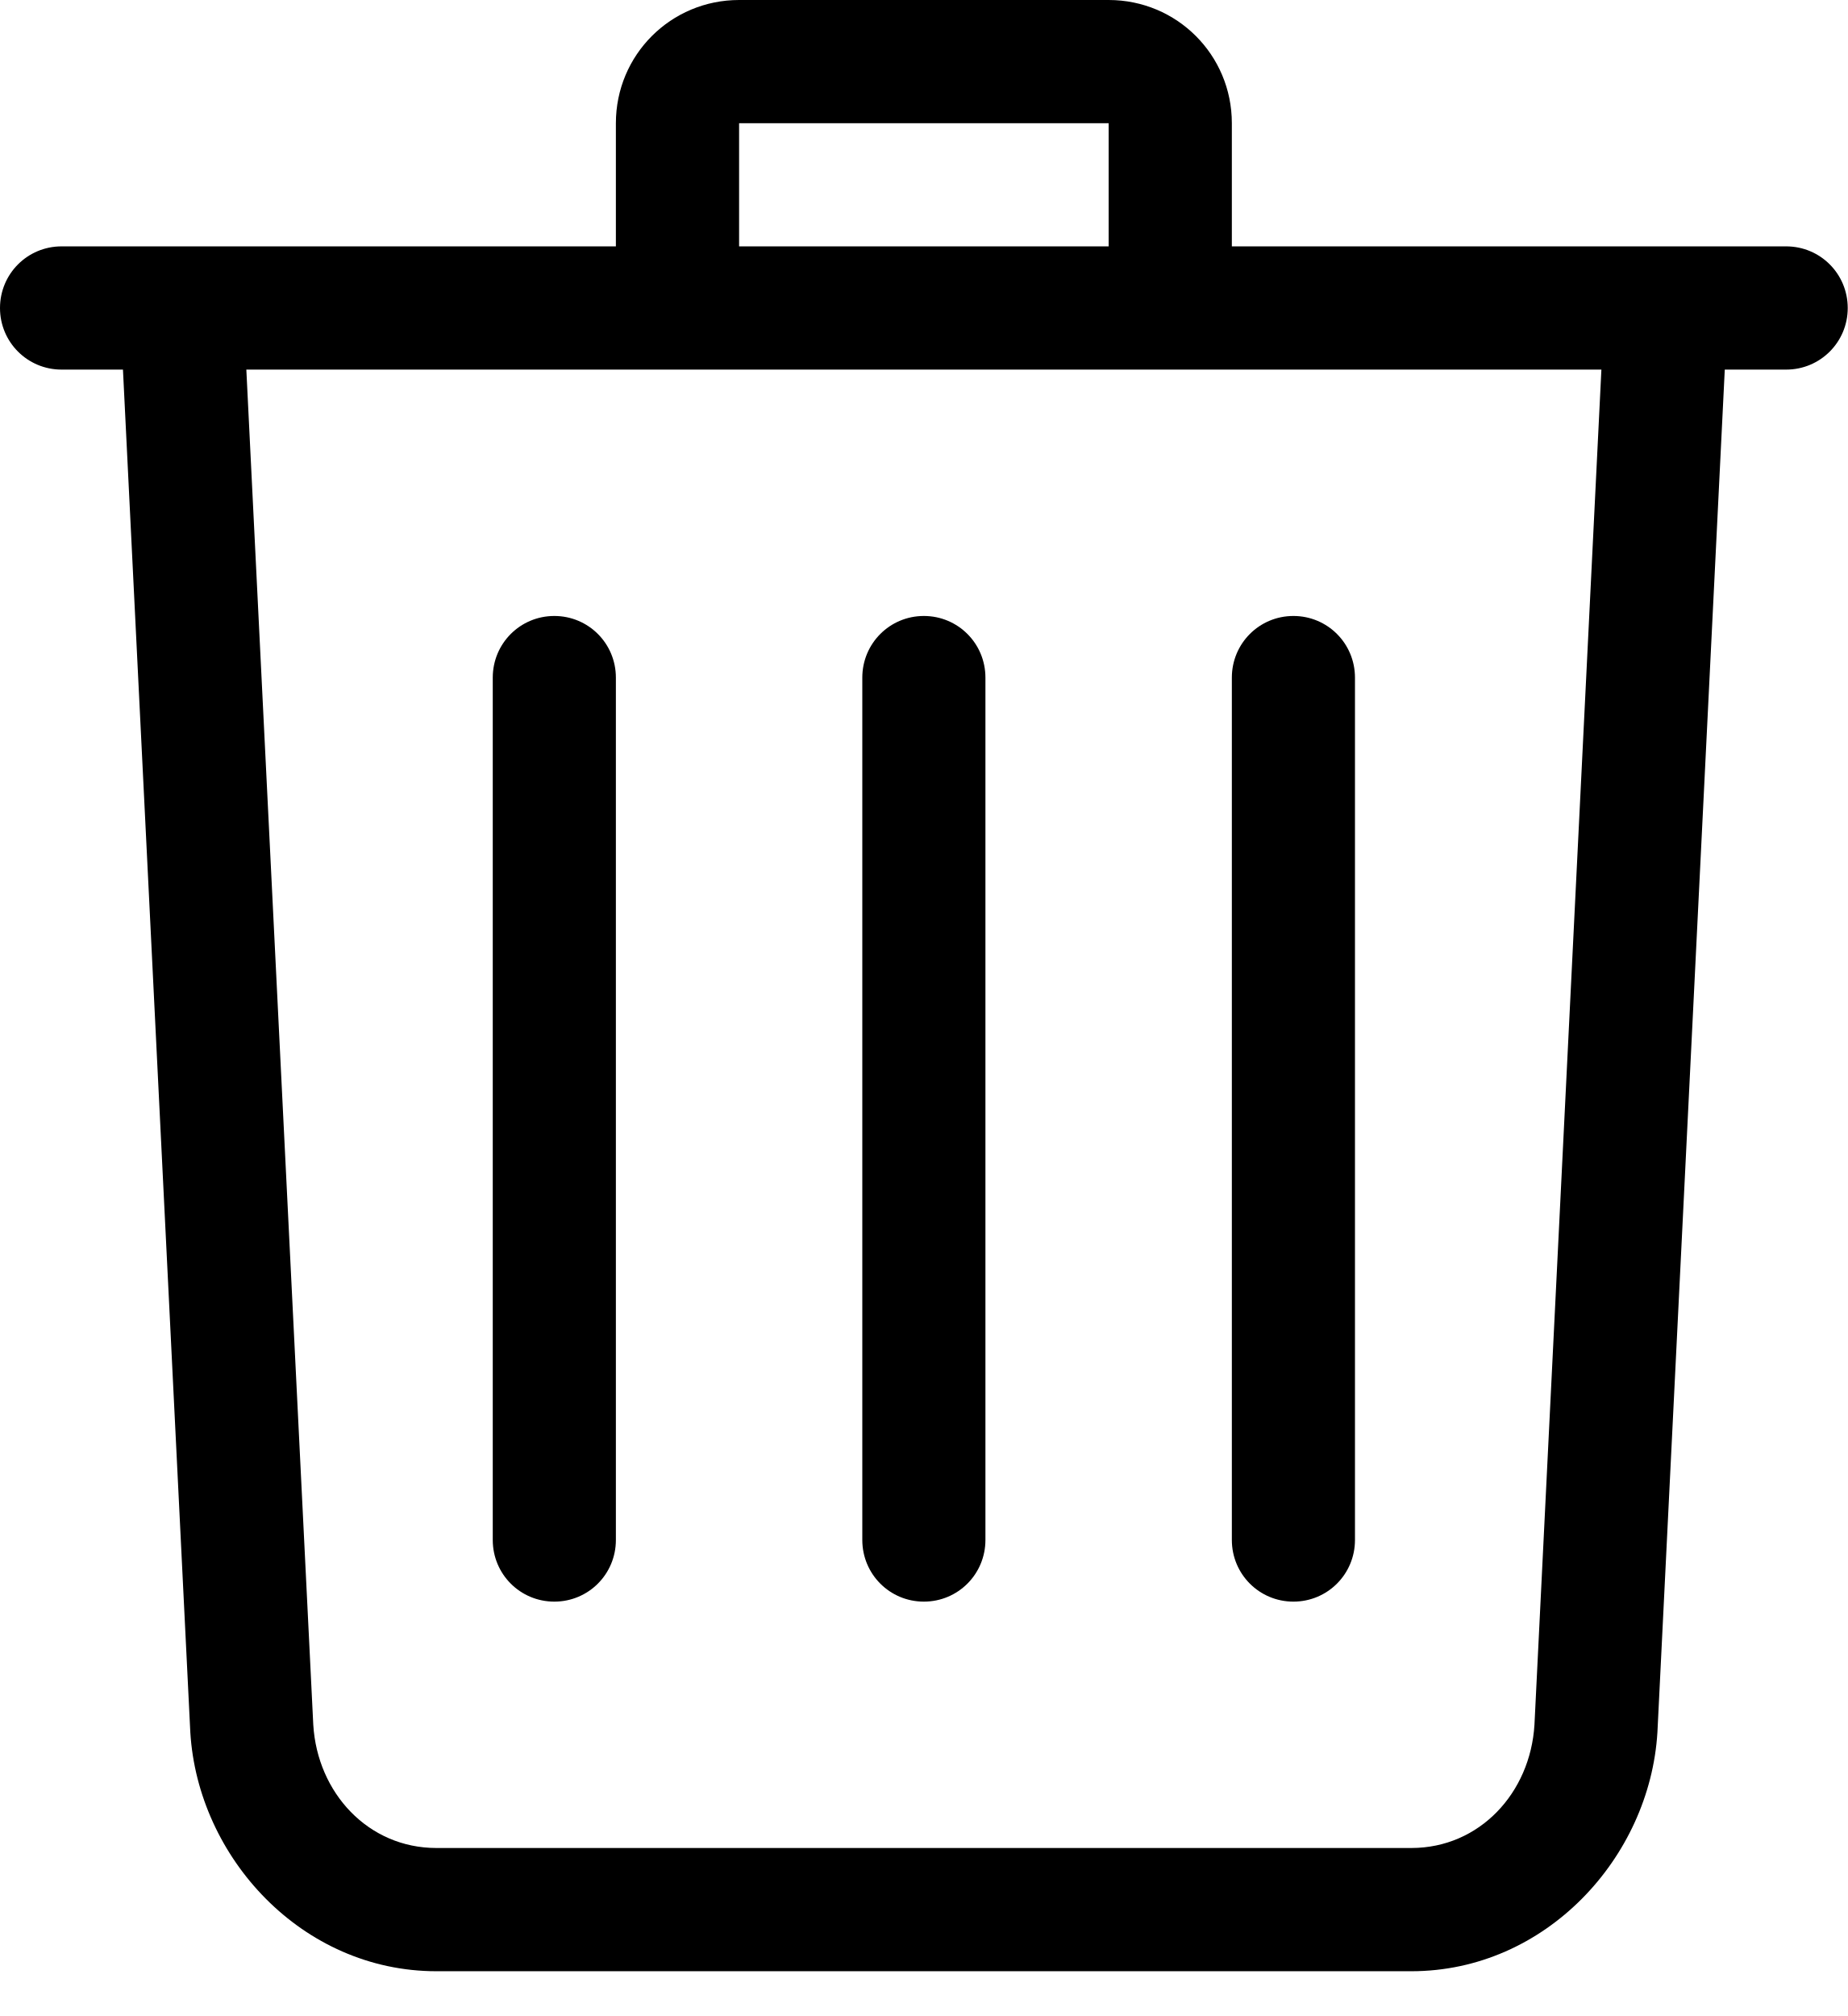
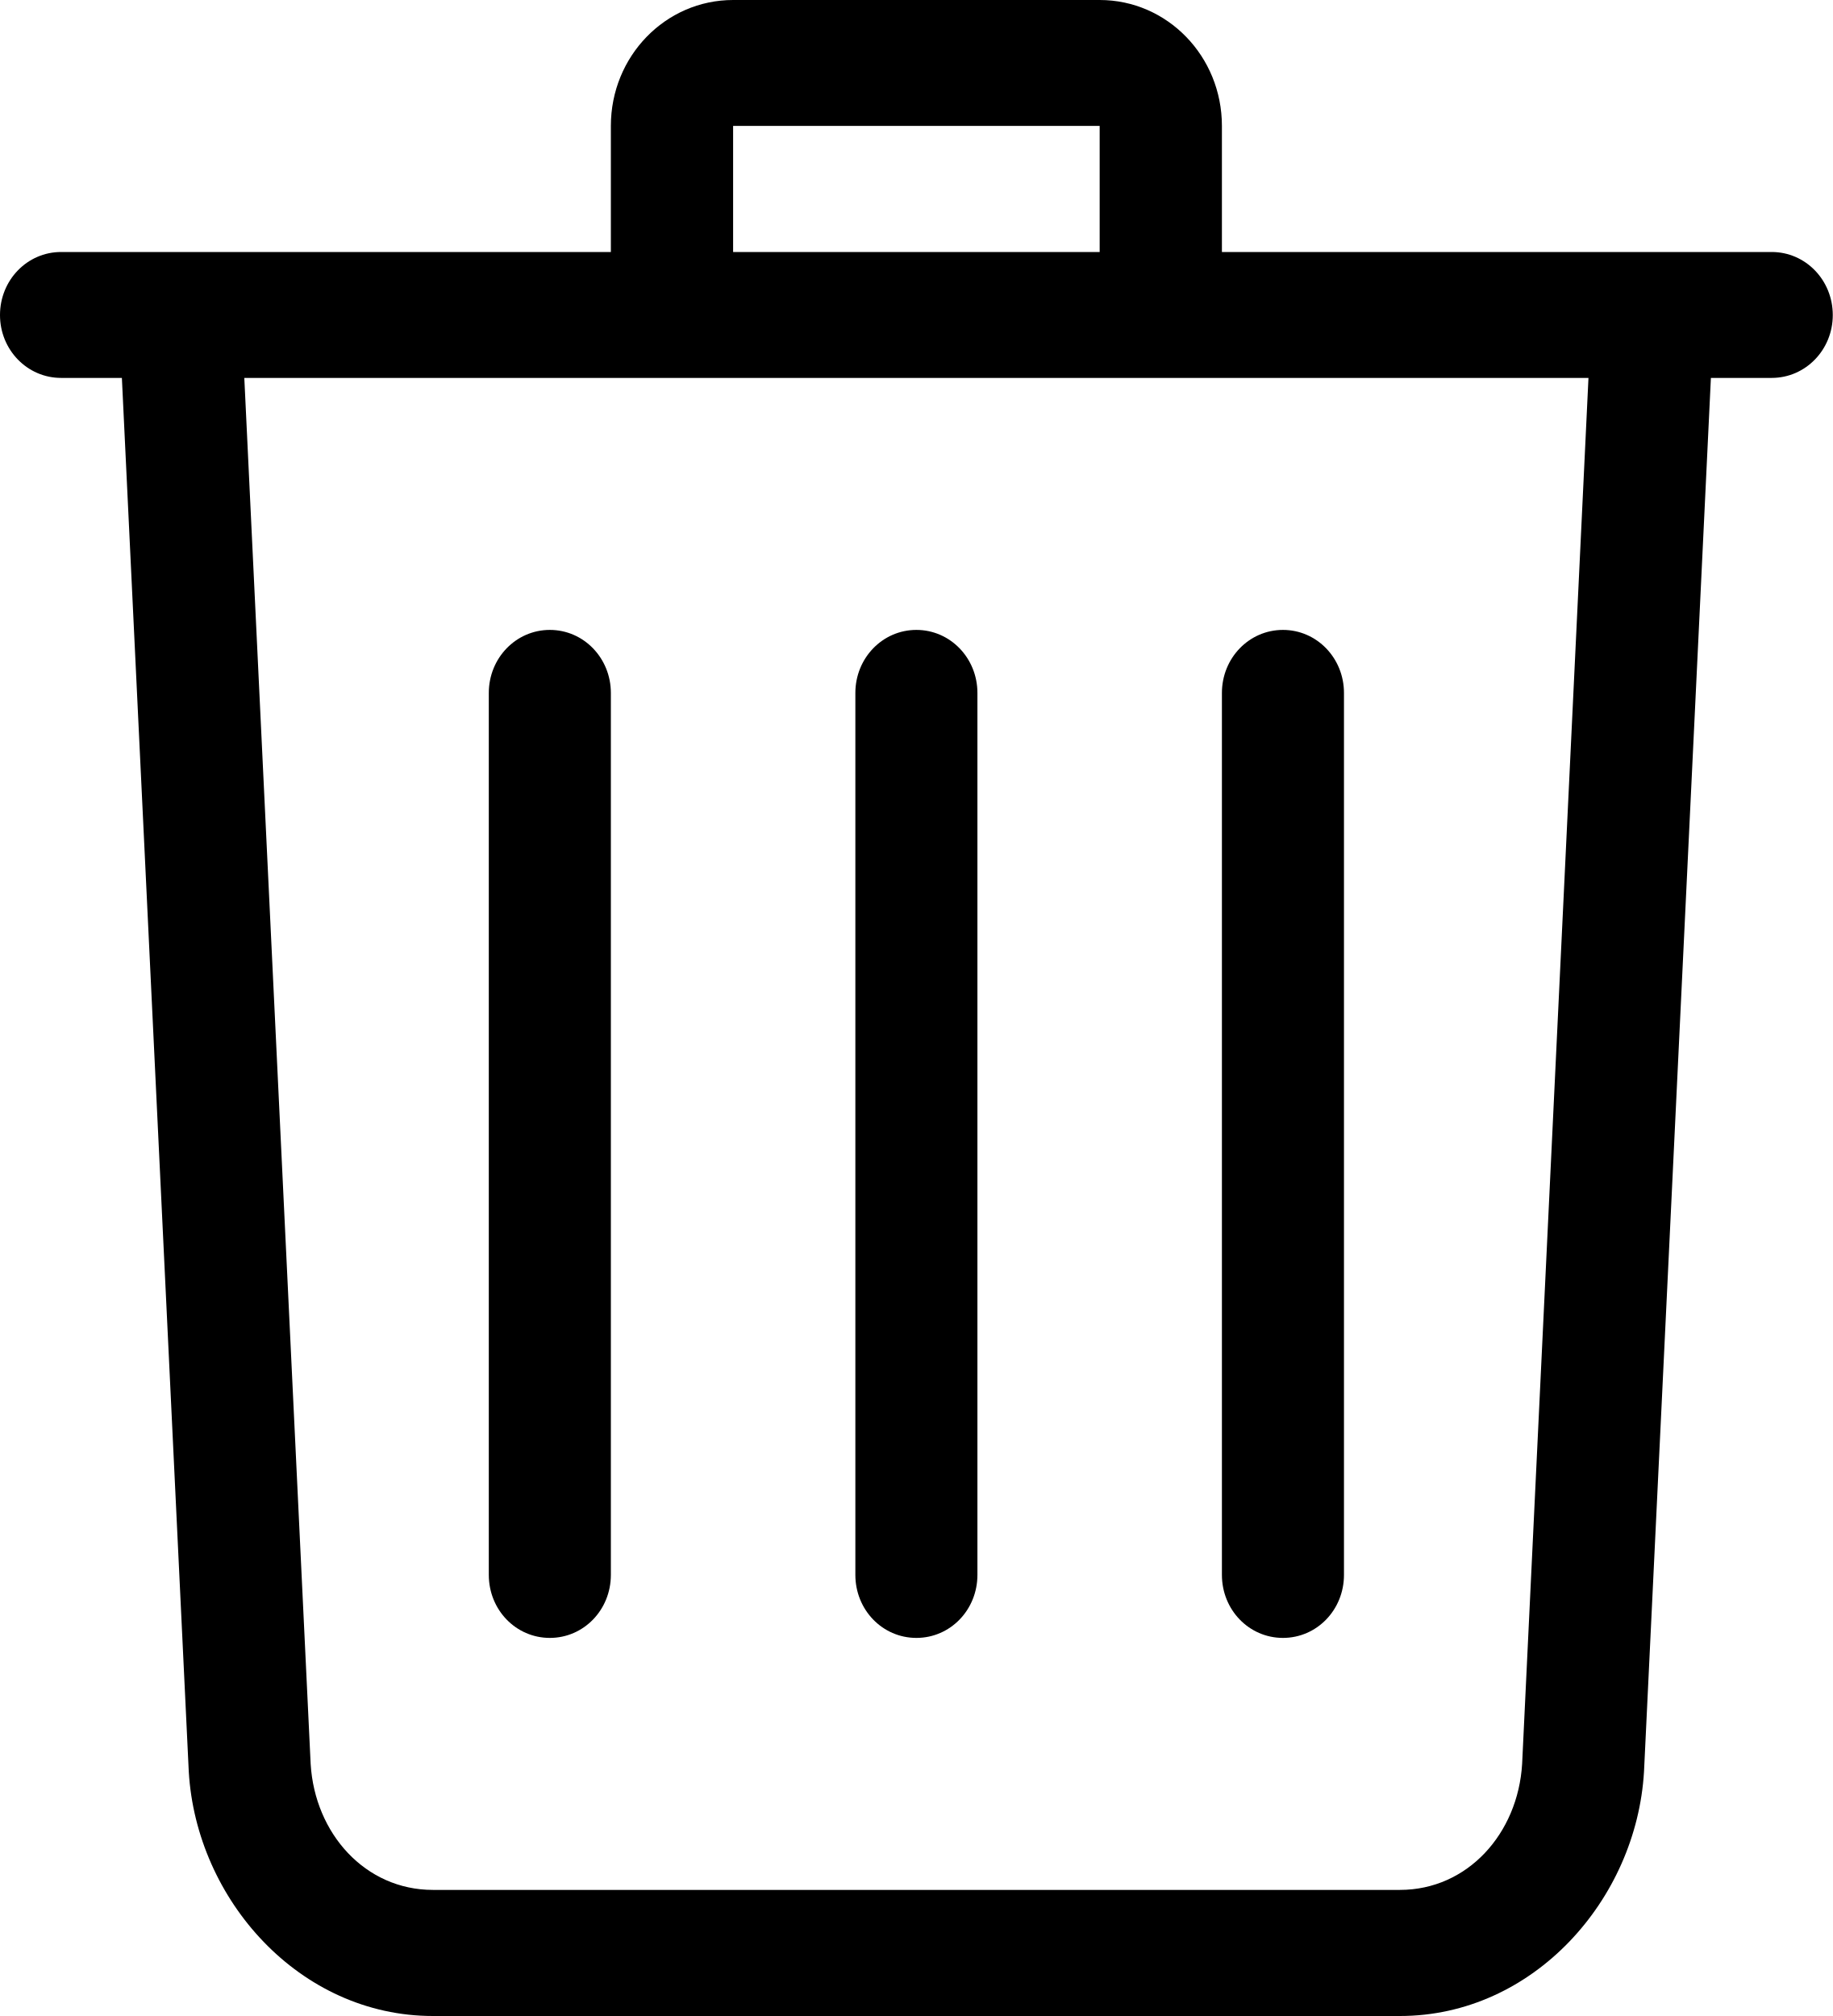
- <svg xmlns="http://www.w3.org/2000/svg" width="22px" height="24px" viewBox="0 0 22 24" version="1.1">
+ <svg xmlns="http://www.w3.org/2000/svg" width="10px" height="11px" viewBox="0 0 10 11" version="1.1">
  <g id="页面-1" stroke="none" stroke-width="1" fill="none" fill-rule="evenodd">
    <g id="user-trash" fill="#000000" fill-rule="nonzero">
-       <path d="M8.8,-6.51332578e-16 C7.987,-6.51332578e-16 7.333,0.654 7.333,1.467 L7.333,2.933 L0.733,2.933 C0.327,2.933 0,3.26 0,3.667 C0,4.073 0.327,4.4 0.733,4.4 L1.464,4.4 L2.266,20.623 C2.356,22.112 3.595,23.467 5.196,23.467 L16.804,23.467 C18.405,23.467 19.644,22.112 19.734,20.623 L20.536,4.4 L21.267,4.4 C21.673,4.4 22,4.073 22,3.667 C22,3.26 21.673,2.933 21.267,2.933 L14.667,2.933 L14.667,1.467 C14.667,0.654 14.013,-6.51332578e-16 13.2,-6.51332578e-16 L8.8,-6.51332578e-16 L8.8,-6.51332578e-16 Z M8.8,1.467 L13.2,1.467 L13.2,2.933 L8.8,2.933 L8.8,1.467 Z M2.933,4.4 L19.067,4.4 L18.27,20.533 C18.221,21.344 17.616,22 16.804,22 L5.196,22 C4.384,22 3.779,21.344 3.73,20.533 L2.933,4.4 L2.933,4.4 Z M6.6,7.333 C6.194,7.333 5.867,7.66 5.867,8.067 L5.867,18.333 C5.867,18.74 6.194,19.067 6.6,19.067 C7.006,19.067 7.333,18.74 7.333,18.333 L7.333,8.067 C7.333,7.66 7.006,7.333 6.6,7.333 Z M11,7.333 C10.594,7.333 10.267,7.66 10.267,8.067 L10.267,18.333 C10.267,18.74 10.594,19.067 11,19.067 C11.406,19.067 11.733,18.74 11.733,18.333 L11.733,8.067 C11.733,7.66 11.406,7.333 11,7.333 Z M15.4,7.333 C14.994,7.333 14.667,7.66 14.667,8.067 L14.667,18.333 C14.667,18.74 14.994,19.067 15.4,19.067 C15.806,19.067 16.133,18.74 16.133,18.333 L16.133,8.067 C16.133,7.66 15.806,7.333 15.4,7.333 Z" id="形状" />
+       <path d="M4,0 C3.631,0 3.333,0.307 3.333,0.687 L3.333,1.375 L0.333,1.375 C0.149,1.375 0,1.528 0,1.719 C0,1.909 0.149,2.062 0.333,2.062 L0.665,2.062 L1.03,9.667 C1.071,10.365 1.634,11 2.362,11 L7.638,11 C8.366,11 8.929,10.365 8.97,9.667 L9.335,2.062 L9.667,2.062 C9.851,2.062 10,1.909 10,1.719 C10,1.528 9.851,1.375 9.667,1.375 L6.667,1.375 L6.667,0.687 C6.667,0.307 6.369,0 6,0 L4,0 L4,0 Z M4,0.687 L6,0.687 L6,1.375 L4,1.375 L4,0.687 Z M1.333,2.062 L8.667,2.062 L8.305,9.625 C8.282,10.005 8.007,10.312 7.638,10.312 L2.362,10.312 C1.993,10.312 1.718,10.005 1.695,9.625 L1.333,2.062 L1.333,2.062 Z M3,3.437 C2.815,3.437 2.667,3.591 2.667,3.781 L2.667,8.593 C2.667,8.784 2.815,8.937 3,8.937 C3.185,8.937 3.333,8.784 3.333,8.593 L3.333,3.781 C3.333,3.591 3.185,3.437 3,3.437 Z M5,3.437 C4.815,3.437 4.667,3.591 4.667,3.781 L4.667,8.593 C4.667,8.784 4.815,8.937 5,8.937 C5.185,8.937 5.333,8.784 5.333,8.593 L5.333,3.781 C5.333,3.591 5.185,3.437 5,3.437 Z M7,3.437 C6.815,3.437 6.667,3.591 6.667,3.781 L6.667,8.593 C6.667,8.784 6.815,8.937 7,8.937 C7.185,8.937 7.333,8.784 7.333,8.593 L7.333,3.781 C7.333,3.591 7.185,3.437 7,3.437 Z" id="形状" />
    </g>
  </g>
</svg>
